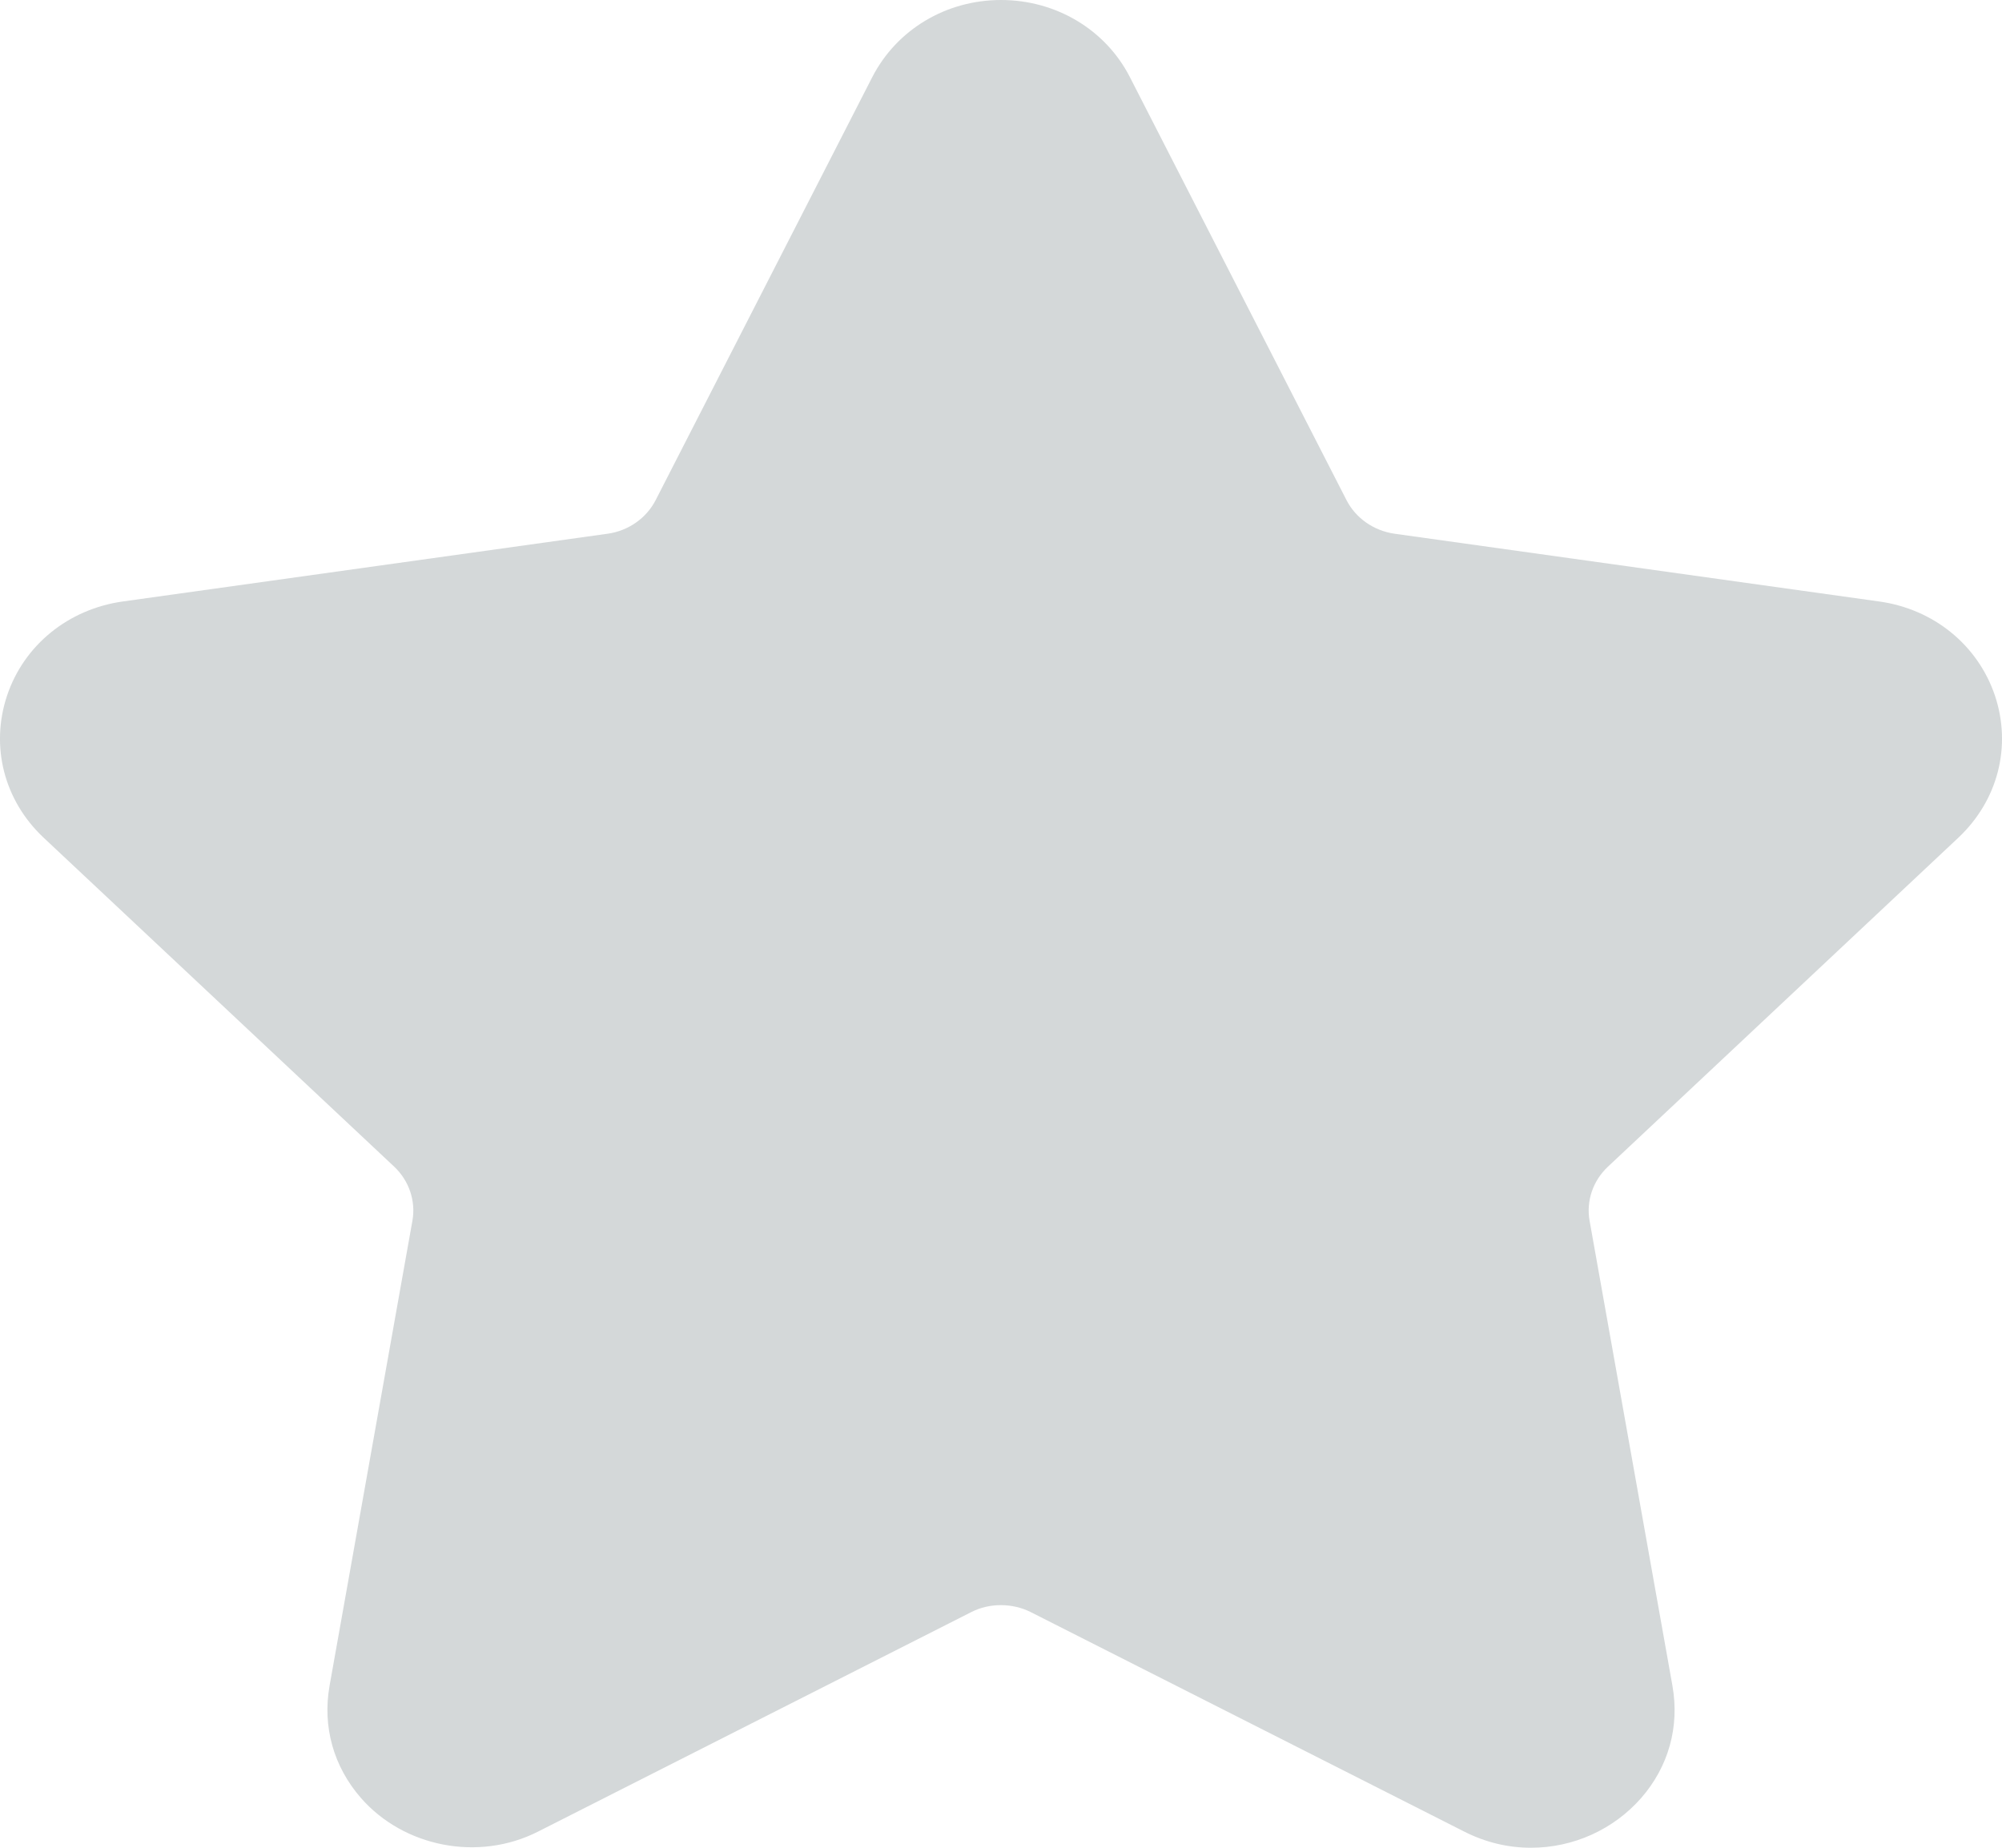
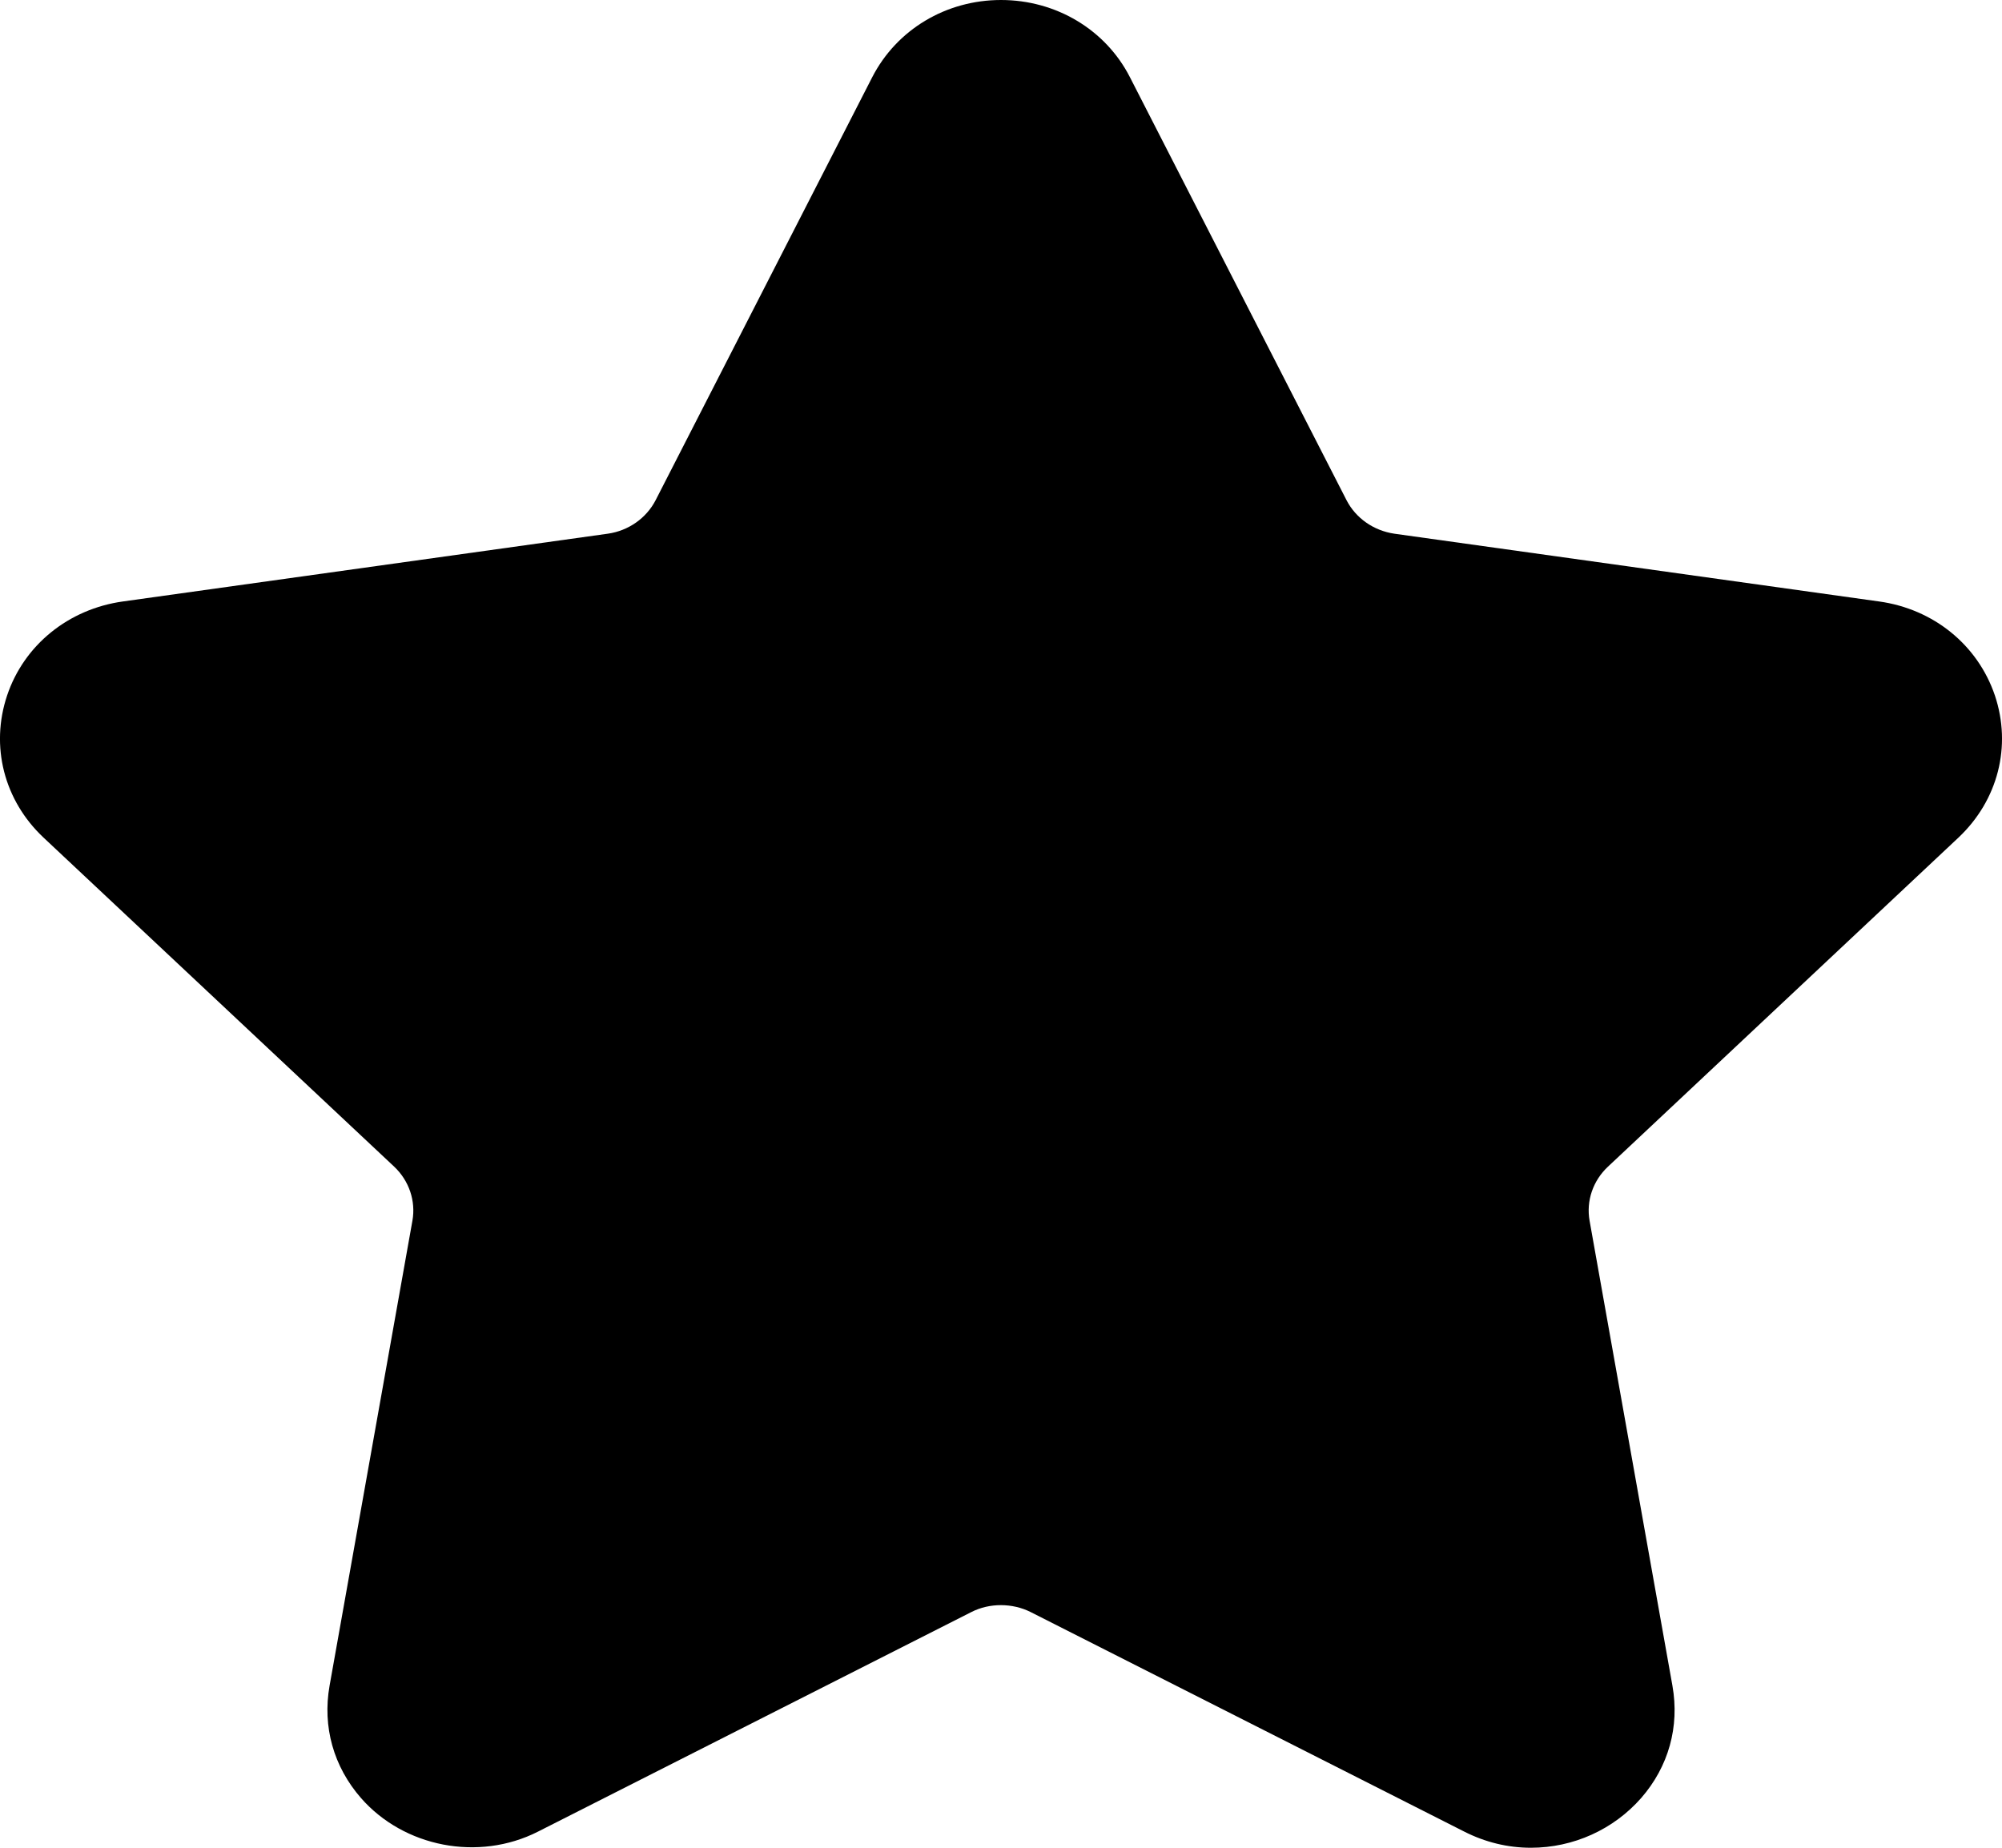
<svg xmlns="http://www.w3.org/2000/svg" width="13" height="12" viewBox="0 0 13 12" fill="none">
-   <path fill-rule="evenodd" clip-rule="evenodd" d="M12.718 5.439C12.974 5.197 13.064 4.846 12.954 4.517C12.843 4.189 12.556 3.955 12.201 3.906L9.054 3.466C8.919 3.446 8.804 3.365 8.744 3.249L7.337 0.501C7.179 0.192 6.857 0 6.5 0C6.143 0 5.823 0.192 5.664 0.501L4.257 3.249C4.197 3.365 4.081 3.447 3.947 3.466L0.799 3.906C0.445 3.955 0.156 4.189 0.046 4.517C-0.064 4.846 0.026 5.198 0.282 5.439L2.56 7.577C2.656 7.668 2.701 7.799 2.678 7.928L2.14 10.948C2.093 11.214 2.166 11.473 2.344 11.677C2.622 11.995 3.106 12.092 3.494 11.895L6.308 10.469C6.426 10.409 6.574 10.41 6.692 10.469L9.508 11.895C9.644 11.964 9.79 12 9.941 12C10.216 12 10.477 11.882 10.657 11.677C10.835 11.473 10.907 11.214 10.86 10.948L10.322 7.928C10.299 7.799 10.344 7.668 10.441 7.577L12.718 5.439Z" fill="#D4D8D9" />
+   <path fill-rule="evenodd" clip-rule="evenodd" d="M12.718 5.439C12.974 5.197 13.064 4.846 12.954 4.517C12.843 4.189 12.556 3.955 12.201 3.906L9.054 3.466C8.919 3.446 8.804 3.365 8.744 3.249L7.337 0.501C7.179 0.192 6.857 0 6.5 0C6.143 0 5.823 0.192 5.664 0.501L4.257 3.249C4.197 3.365 4.081 3.447 3.947 3.466L0.799 3.906C0.445 3.955 0.156 4.189 0.046 4.517C-0.064 4.846 0.026 5.198 0.282 5.439L2.56 7.577C2.656 7.668 2.701 7.799 2.678 7.928L2.14 10.948C2.093 11.214 2.166 11.473 2.344 11.677C2.622 11.995 3.106 12.092 3.494 11.895L6.308 10.469C6.426 10.409 6.574 10.41 6.692 10.469L9.508 11.895C9.644 11.964 9.79 12 9.941 12C10.216 12 10.477 11.882 10.657 11.677C10.835 11.473 10.907 11.214 10.86 10.948L10.322 7.928C10.299 7.799 10.344 7.668 10.441 7.577L12.718 5.439Z" fill="currentColor" />
</svg>
